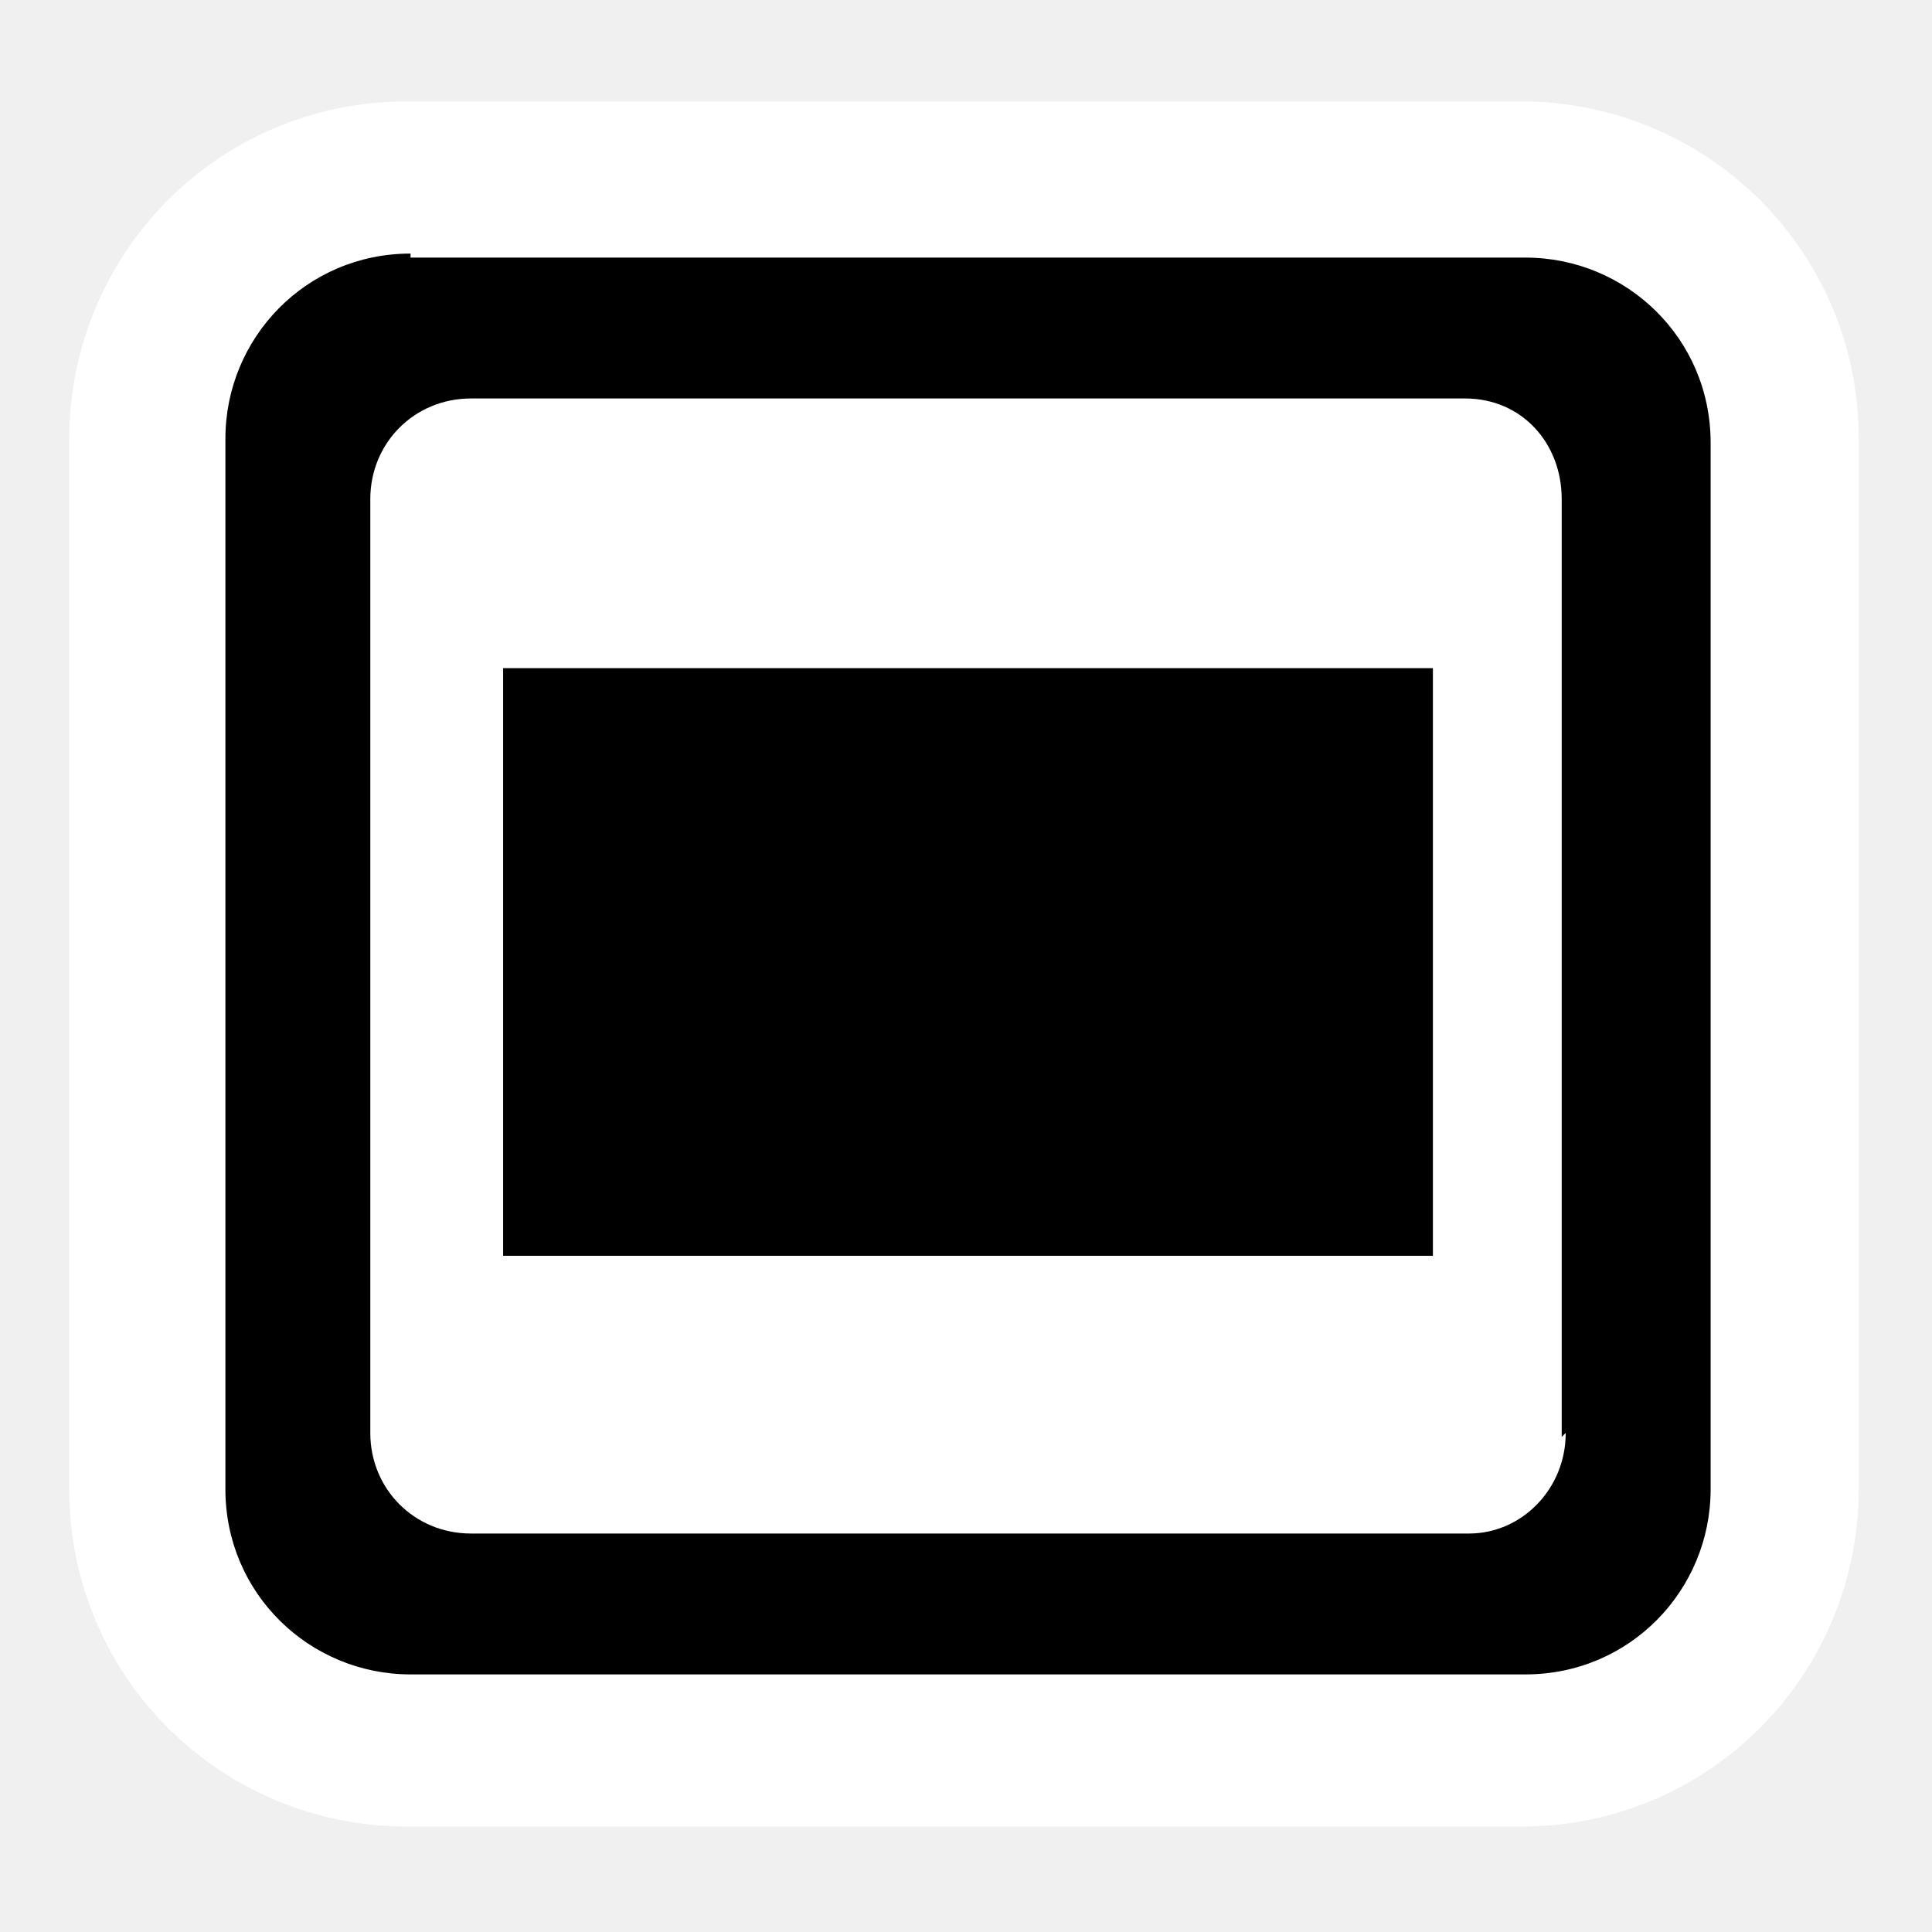
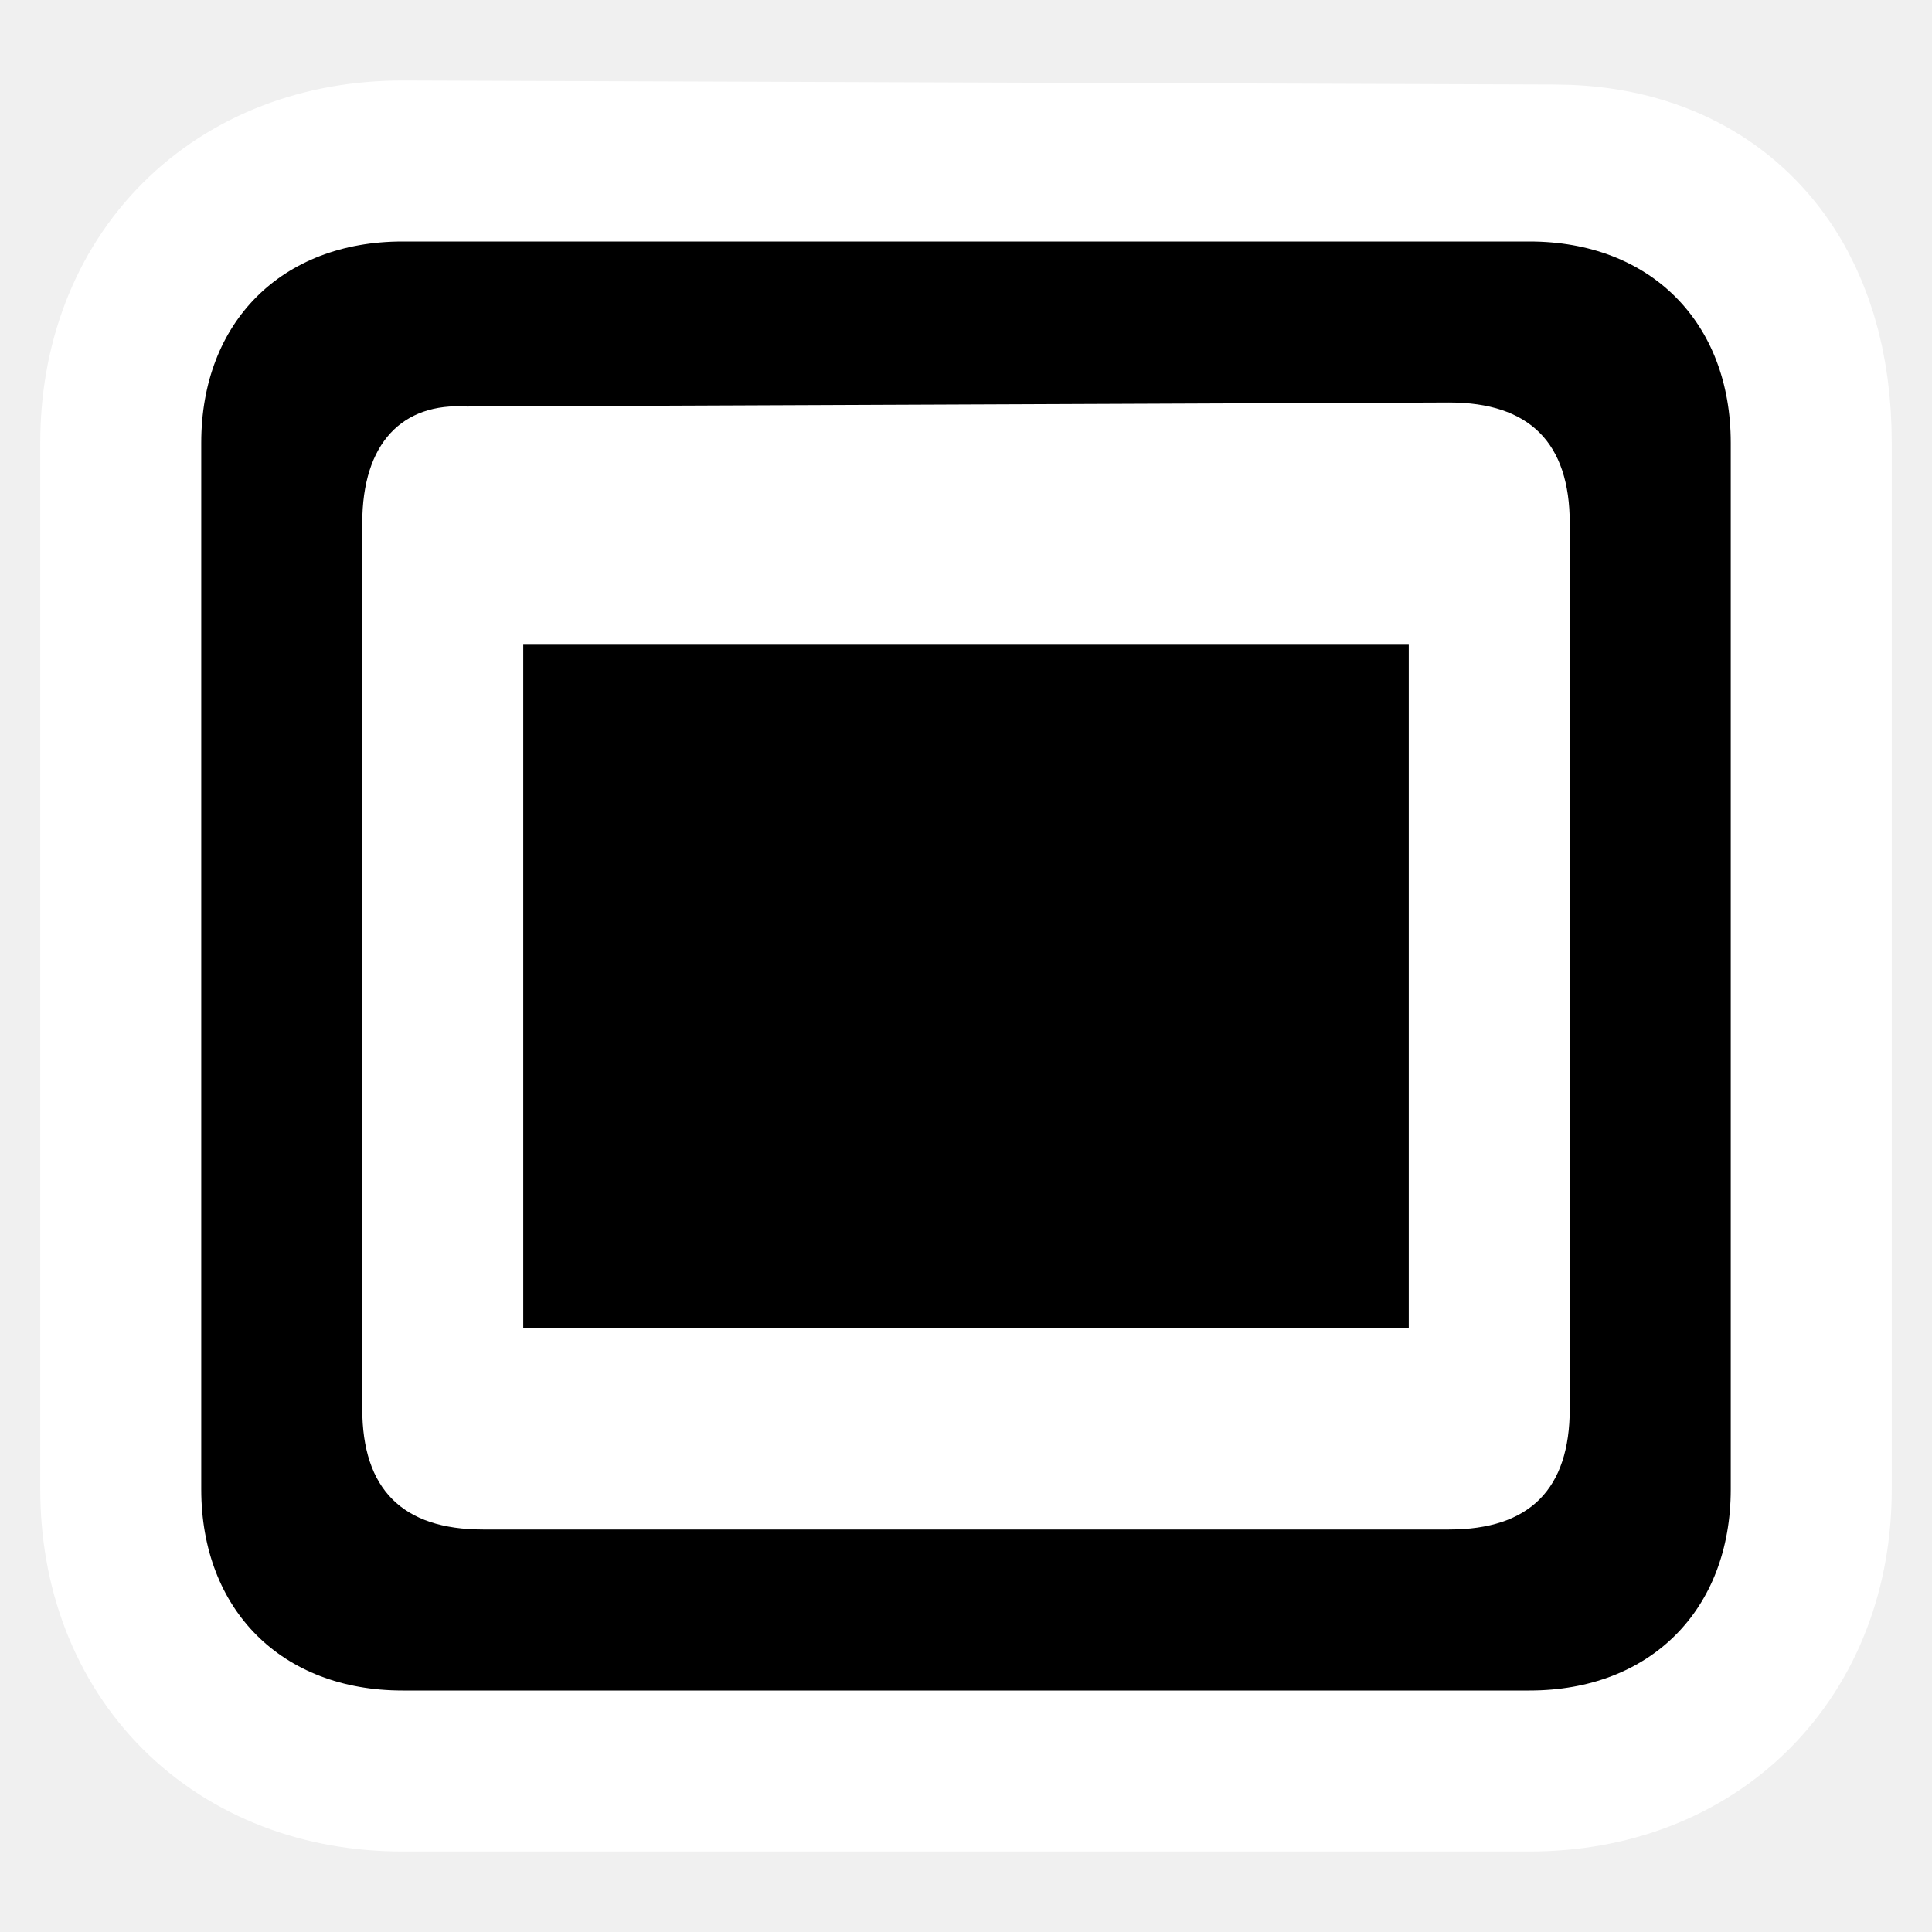
- <svg width="48pt" height="48pt" viewBox="0 0 48 48" xml:space="preserve">
-   <g id="Layer_x0020_4" style="fill-rule:nonzero;clip-rule:nonzero;stroke:#000000;stroke-miterlimit:4;">
-     <g style="stroke:none;">
-       <path style="fill:none;stroke:#FFFFFF;stroke-width:7.56;" d="M10.1,6.3c-2.6,0-4.6,2.1-4.6,4.6V37c0,2.6,2.1,4.6,4.6,4.6h27.7c2.6,0,4.6-2.1,4.6-4.6V10.9c0-2.6-2.1-4.6-4.6-4.6H10.1z" />
-       <path d="M10.2,6.3c-2.6,0-4.6,2.1-4.6,4.6v26.1c0,2.6,2.1,4.6,4.6,4.6h27.7c2.6,0,4.6-2.1,4.6-4.6V11c0-2.6-2.1-4.6-4.6-4.6H10.2z" />
-       <path style="fill:#FFFFFF;" d="M38.9,35.6c0,1.4-1.1,2.5-2.4,2.5H11.7c-1.4,0-2.5-1.1-2.5-2.5V12.4c0-1.4,1.1-2.5,2.5-2.5h24.7c1.4,0,2.4,1.1,2.4,2.5v23.3z" />
-       <path d="M35.6,31.2H12.5V16.6h23.1v14.6z" />
-     </g>
-   </g>
-   <g id="crop_x0020_marks" style="fill-rule:nonzero;clip-rule:nonzero;stroke:#000000;stroke-miterlimit:4;">
-     <path style="fill:none;stroke:none;" d="M48,48H0V0h48v48z" />
+ <svg xmlns="http://www.w3.org/2000/svg" width="48" height="48" viewBox="0 0 48 48" xml:space="preserve" id="svg2" version="1.0">
+   <defs id="defs19">
+ 		
+ 	
+ 			
+ 			
+ 			
+ 			
+ 		</defs>
+   <path style="fill:none;fill-rule:nonzero;stroke:#ffffff;stroke-width:8;stroke-miterlimit:4;stroke-dasharray:none" d="M 5,11 L 5,37 C 5,40 7,42 10,42 L 38,42 C 41,42 43,40 43,37 L 43,11 C 43,8 41.532,6.1 38.6,6.1 L 10,6 C 7,6 5,8 5,11 z " id="path7" />
+   <path style="fill-rule:nonzero;stroke:none;stroke-miterlimit:4" d="M 5,11 L 5,37 C 5,40 7,42 10,42 L 38,42 C 41,42 43,40 43,37 L 43,11 C 43,8 41,6 38,6 L 10,6 C 7,6 5,8 5,11 z " id="path9" />
+   <path style="fill:#ffffff;fill-rule:nonzero;stroke:none;stroke-miterlimit:4" d="M 39,35 C 39,37 38,38 36,38 L 12,38 C 10,38 9,37 9,35 L 9,13 C 9,11 10,10 11.6,10.1 L 36,10 C 38,10 39,11 39,13 L 39,35 z " id="path11" />
+   <path style="fill-rule:nonzero;stroke:none;stroke-miterlimit:4" d="M 35,33 L 13,33 L 13,16 L 35,16 L 35,33 z " id="path13" />
+   <g id="crop_x0020_marks" style="fill-rule:nonzero;stroke:#000000;stroke-miterlimit:4">
+     <path style="fill:none;stroke:none" d="M 48,48 L 0,48 L 0,0 L 48,0 L 48,48 z " id="path16" />
  </g>
</svg>
